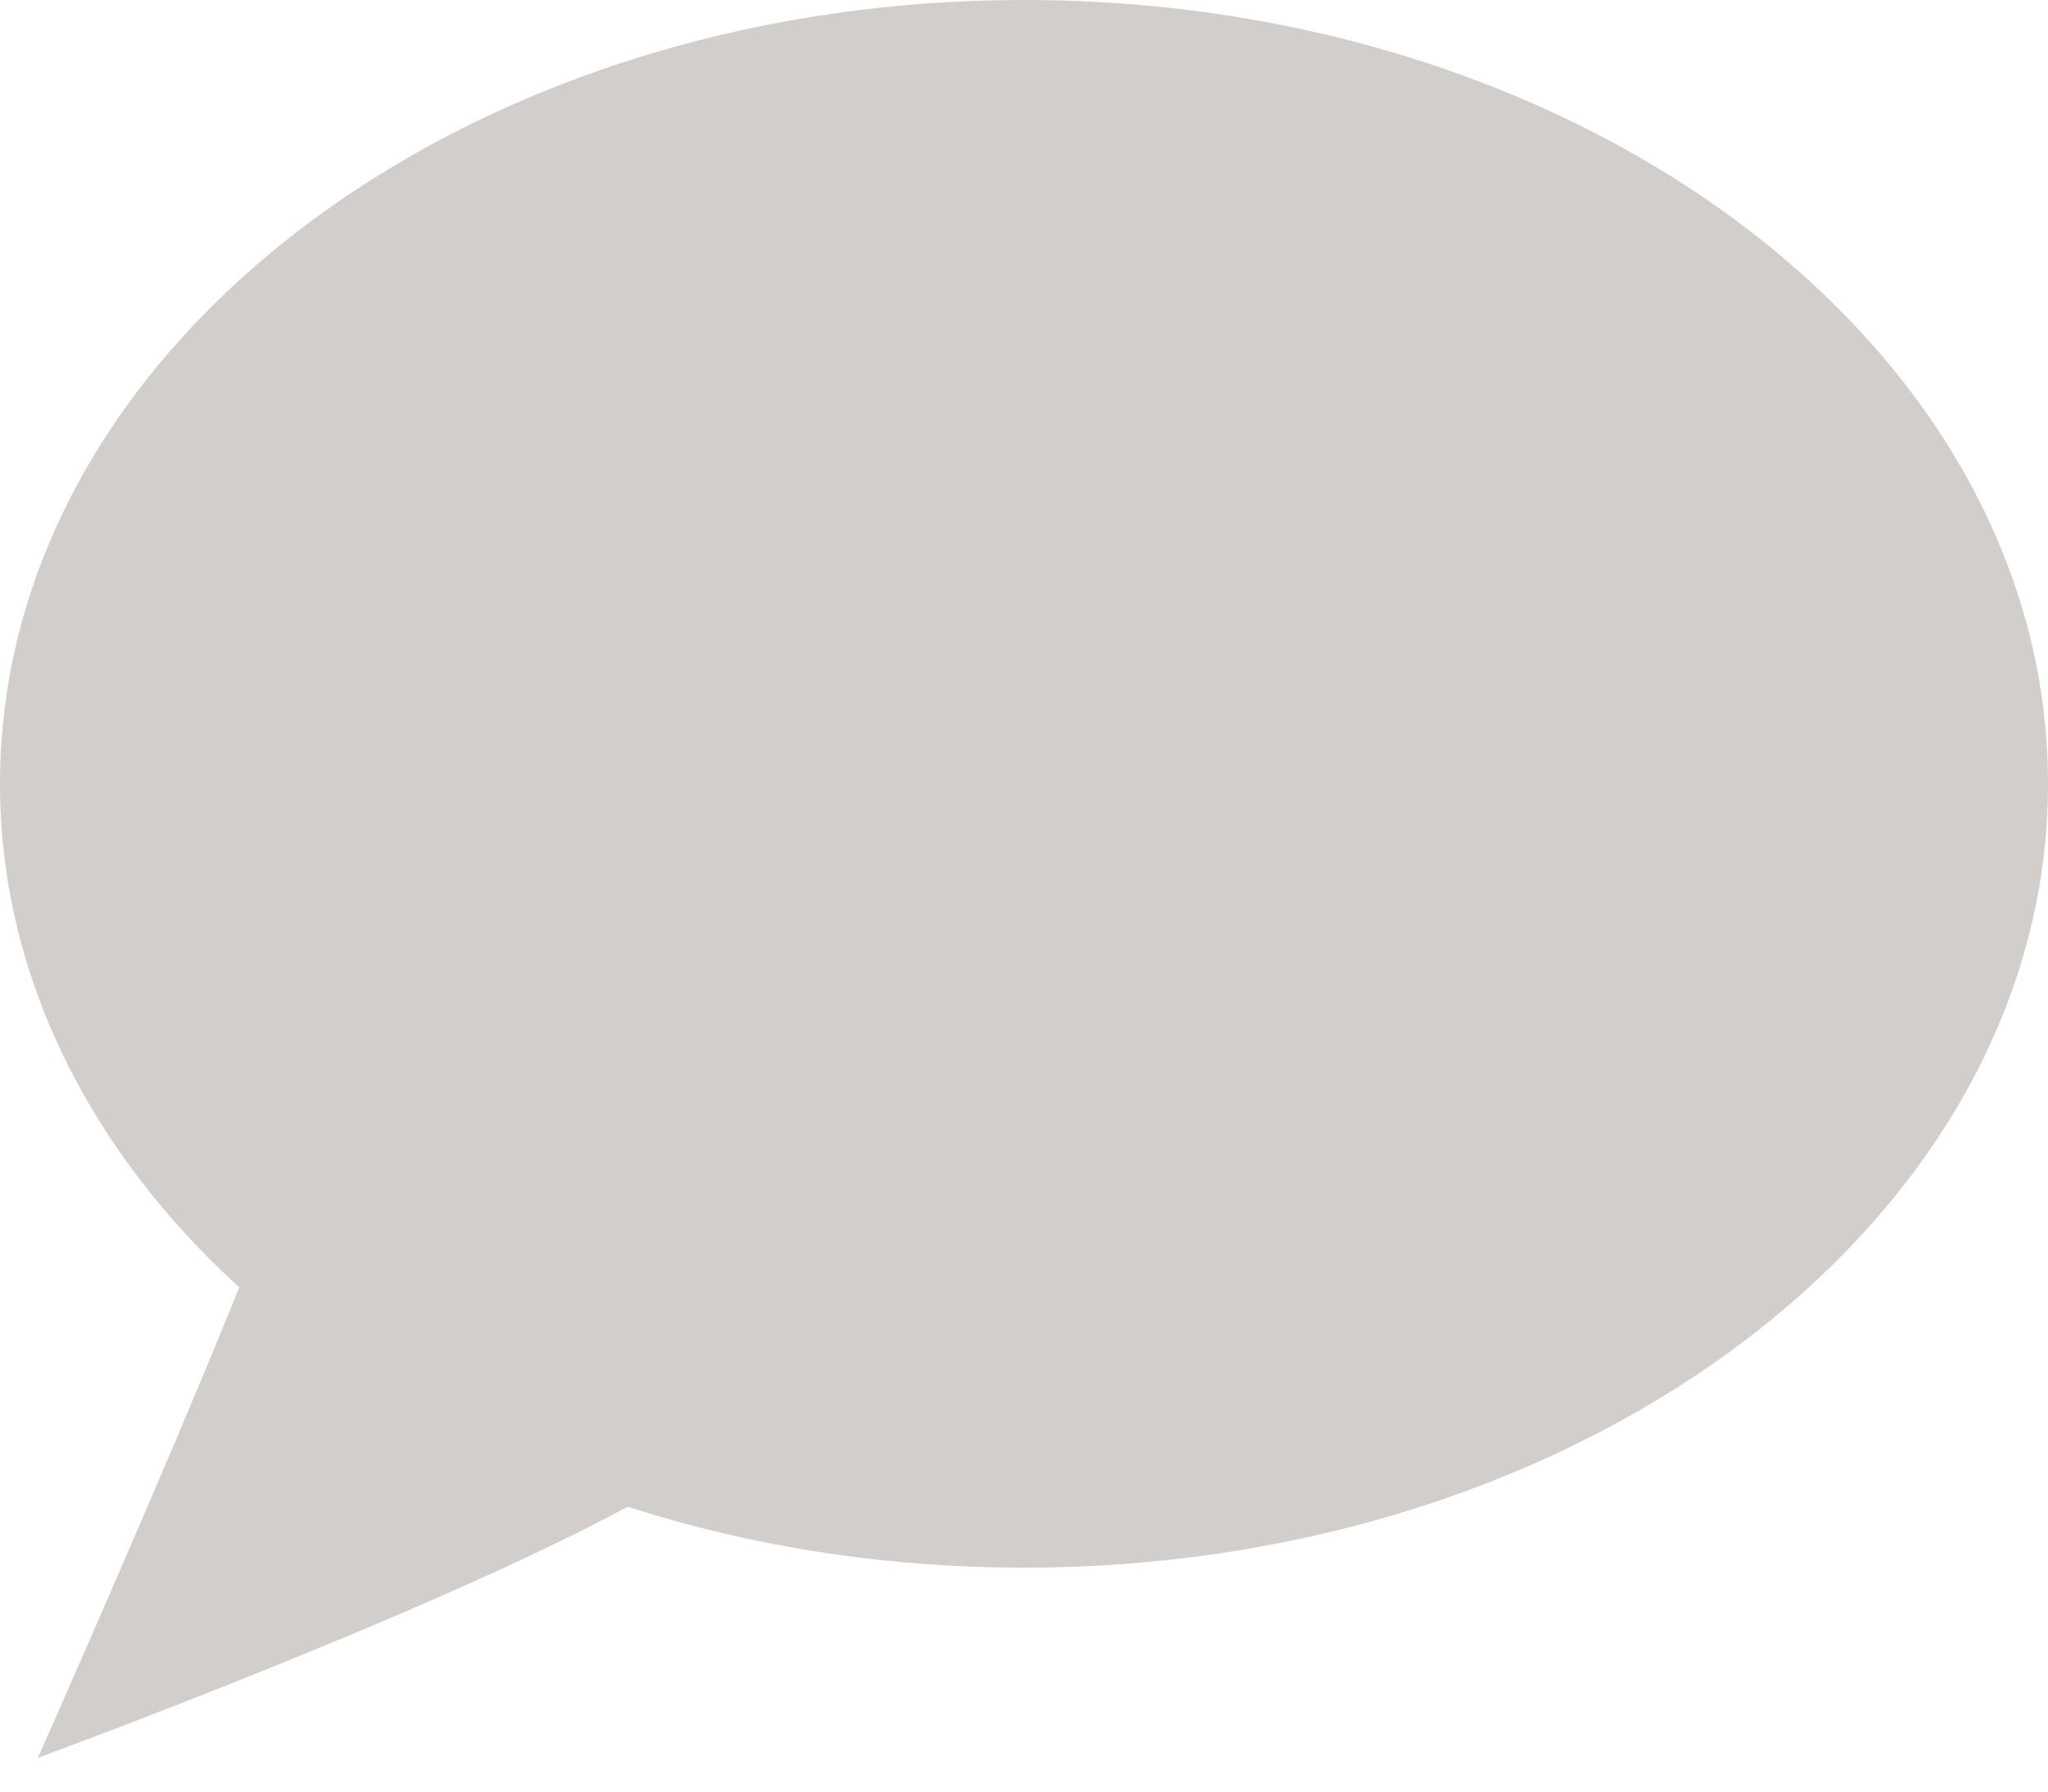
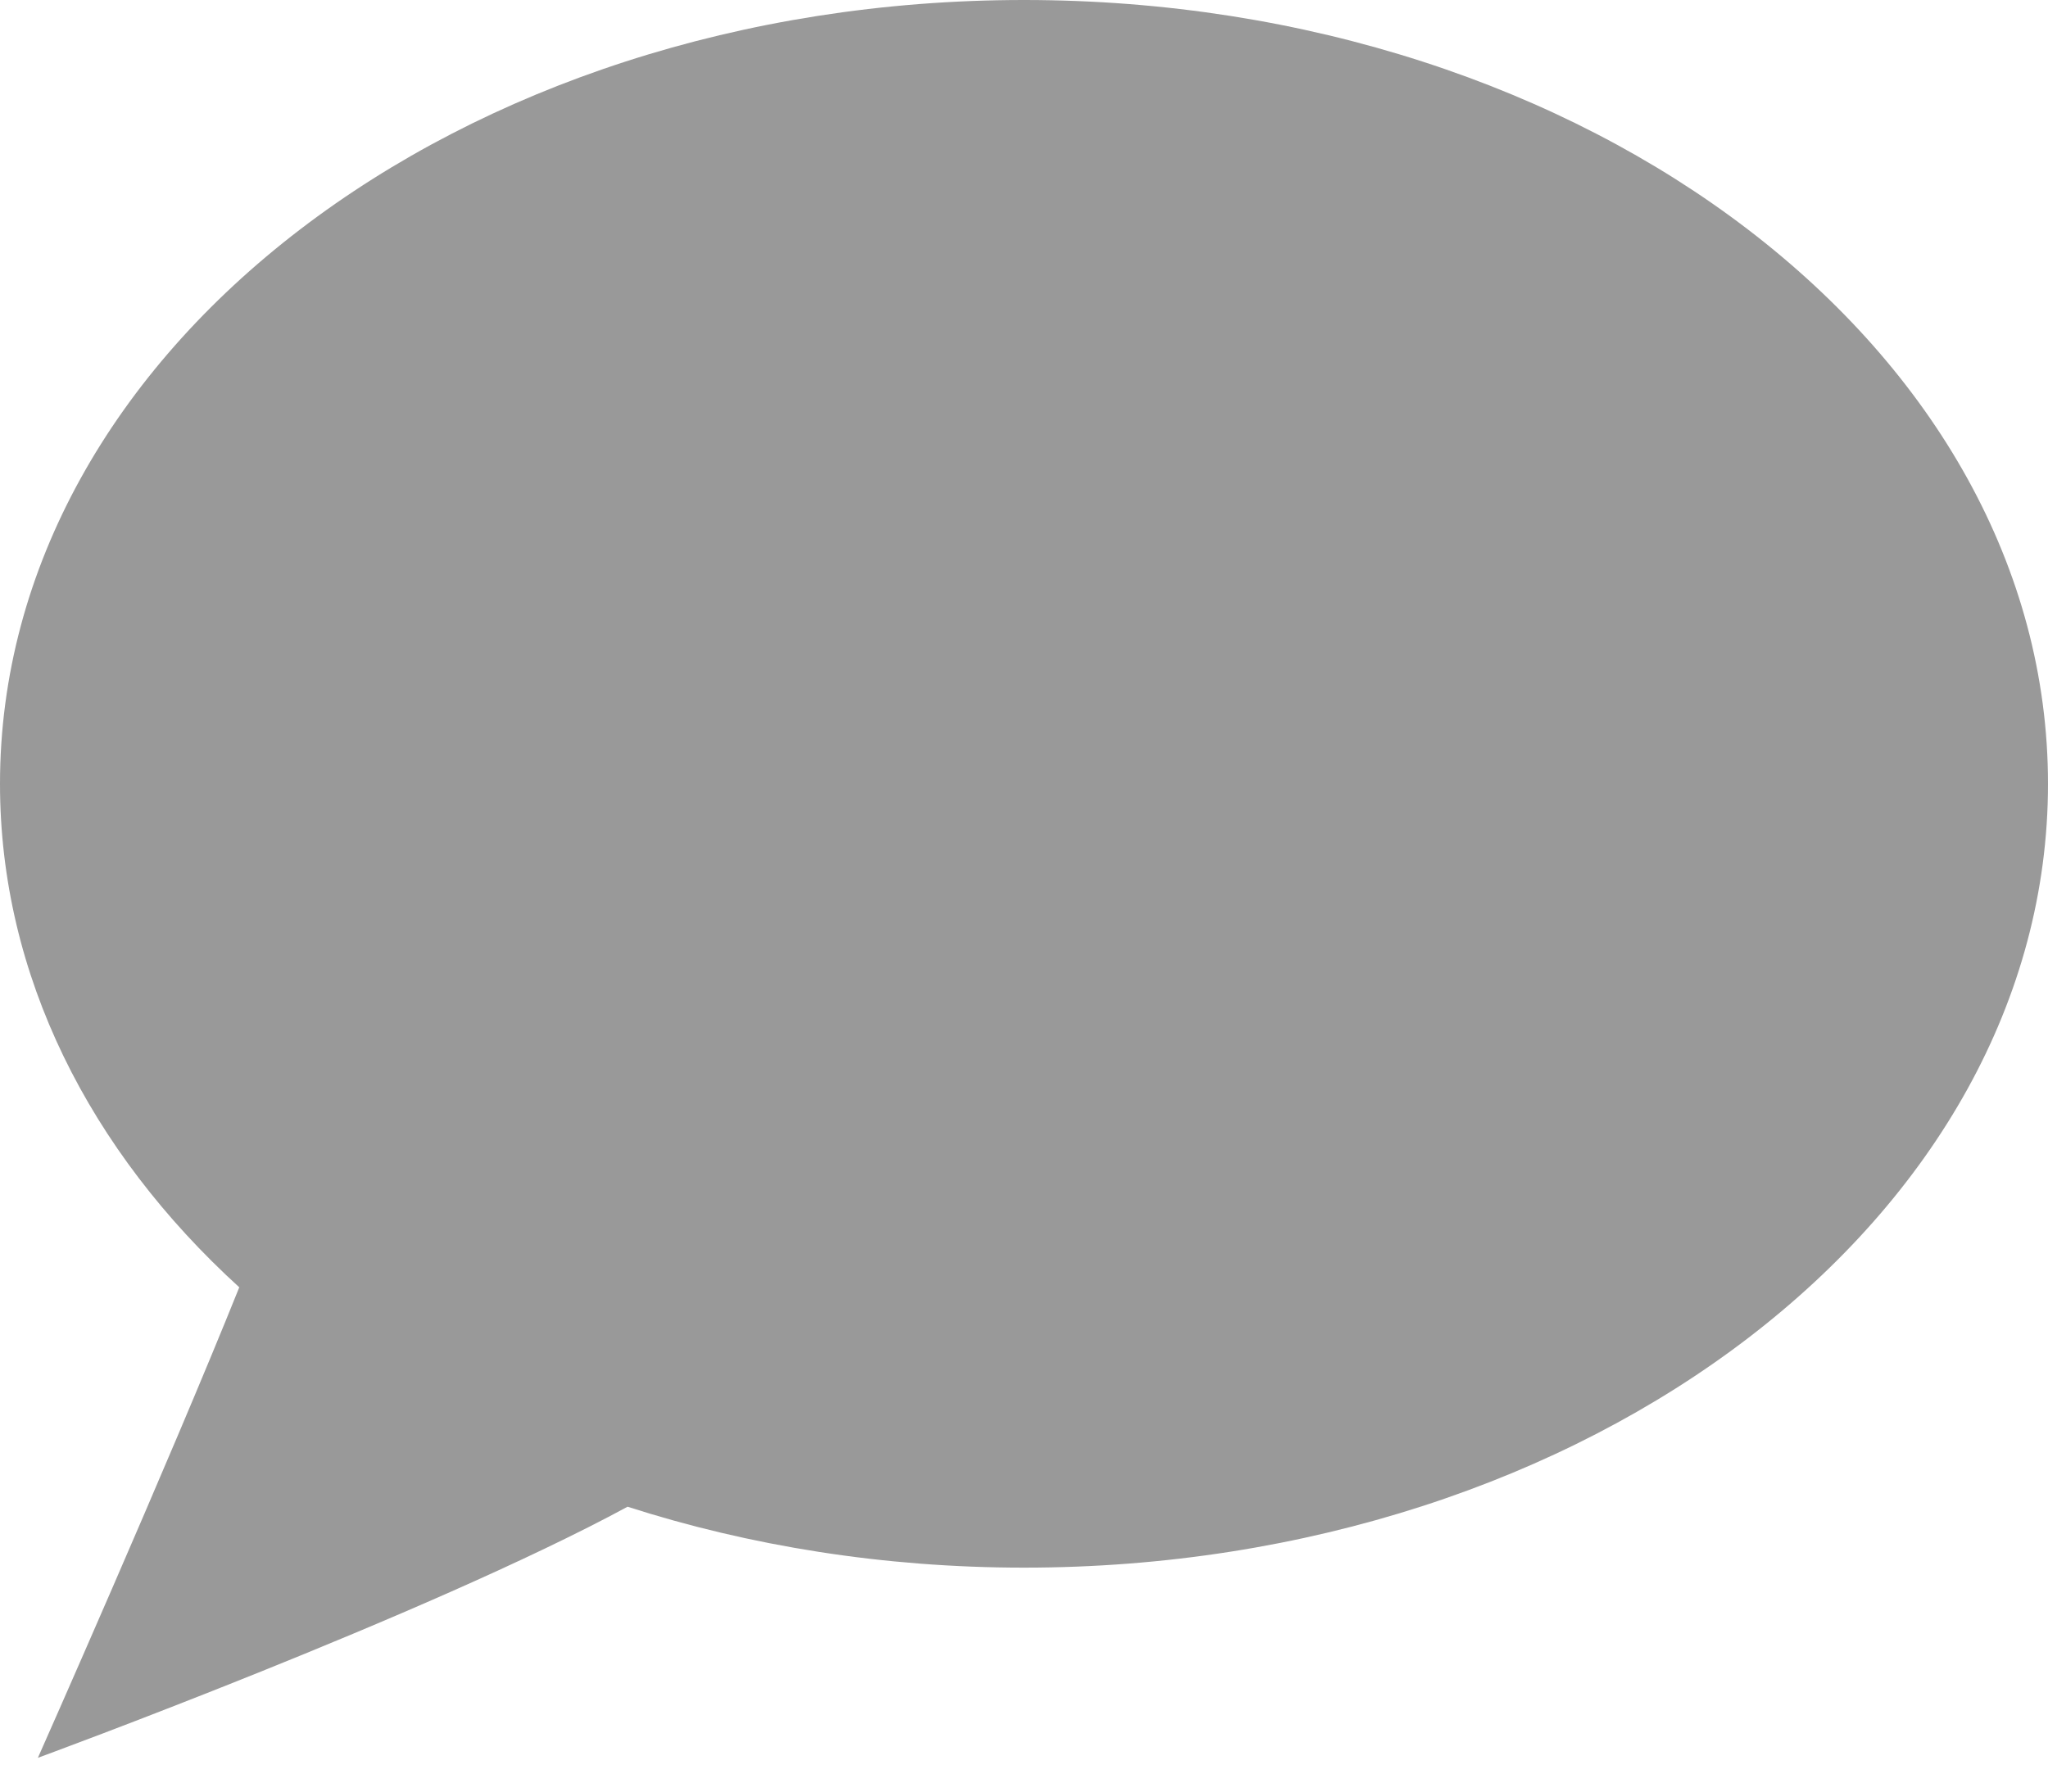
- <svg xmlns="http://www.w3.org/2000/svg" width="16px" height="14px" viewBox="0 0 16 14" version="1.1">
-   <defs />
-   <g id="Page-1" stroke="none" stroke-width="1" fill="none" fill-rule="evenodd">
-     <g id="Grid" transform="translate(-586, -792)" fill="#D2CECC">
-       <g id="Group" transform="translate(335, 592)">
-         <g id="Group-5" transform="translate(251, 196)">
-           <path d="M1.869,14.06 C0.703,12.996 0,11.623 0,10.125 C0,6.742 3.582,4 8,4 C12.418,4 16,6.742 16,10.125 C16,13.508 12.418,16.25 8,16.25 C6.902,16.25 5.855,16.081 4.903,15.774 C3.344,16.619 0.296,17.736 0.296,17.736 C0.296,17.736 1.316,15.438 1.869,14.06 Z" id="Oval-28" />
-         </g>
-       </g>
-     </g>
-   </g>
+ <svg xmlns="http://www.w3.org/2000/svg" width="16" height="14" viewBox="0 0 16 14">
+   <path d="M1.87 10.06C.702 8.996 0 7.623 0 6.125 0 2.742 3.582 0 8 0s8 2.742 8 6.125-3.582 6.125-8 6.125c-1.098 0-2.145-.17-3.097-.476-1.56.845-4.607 1.962-4.607 1.962s1.02-2.298 1.573-3.676z" fill="#999" fill-rule="evenodd" />
</svg>
